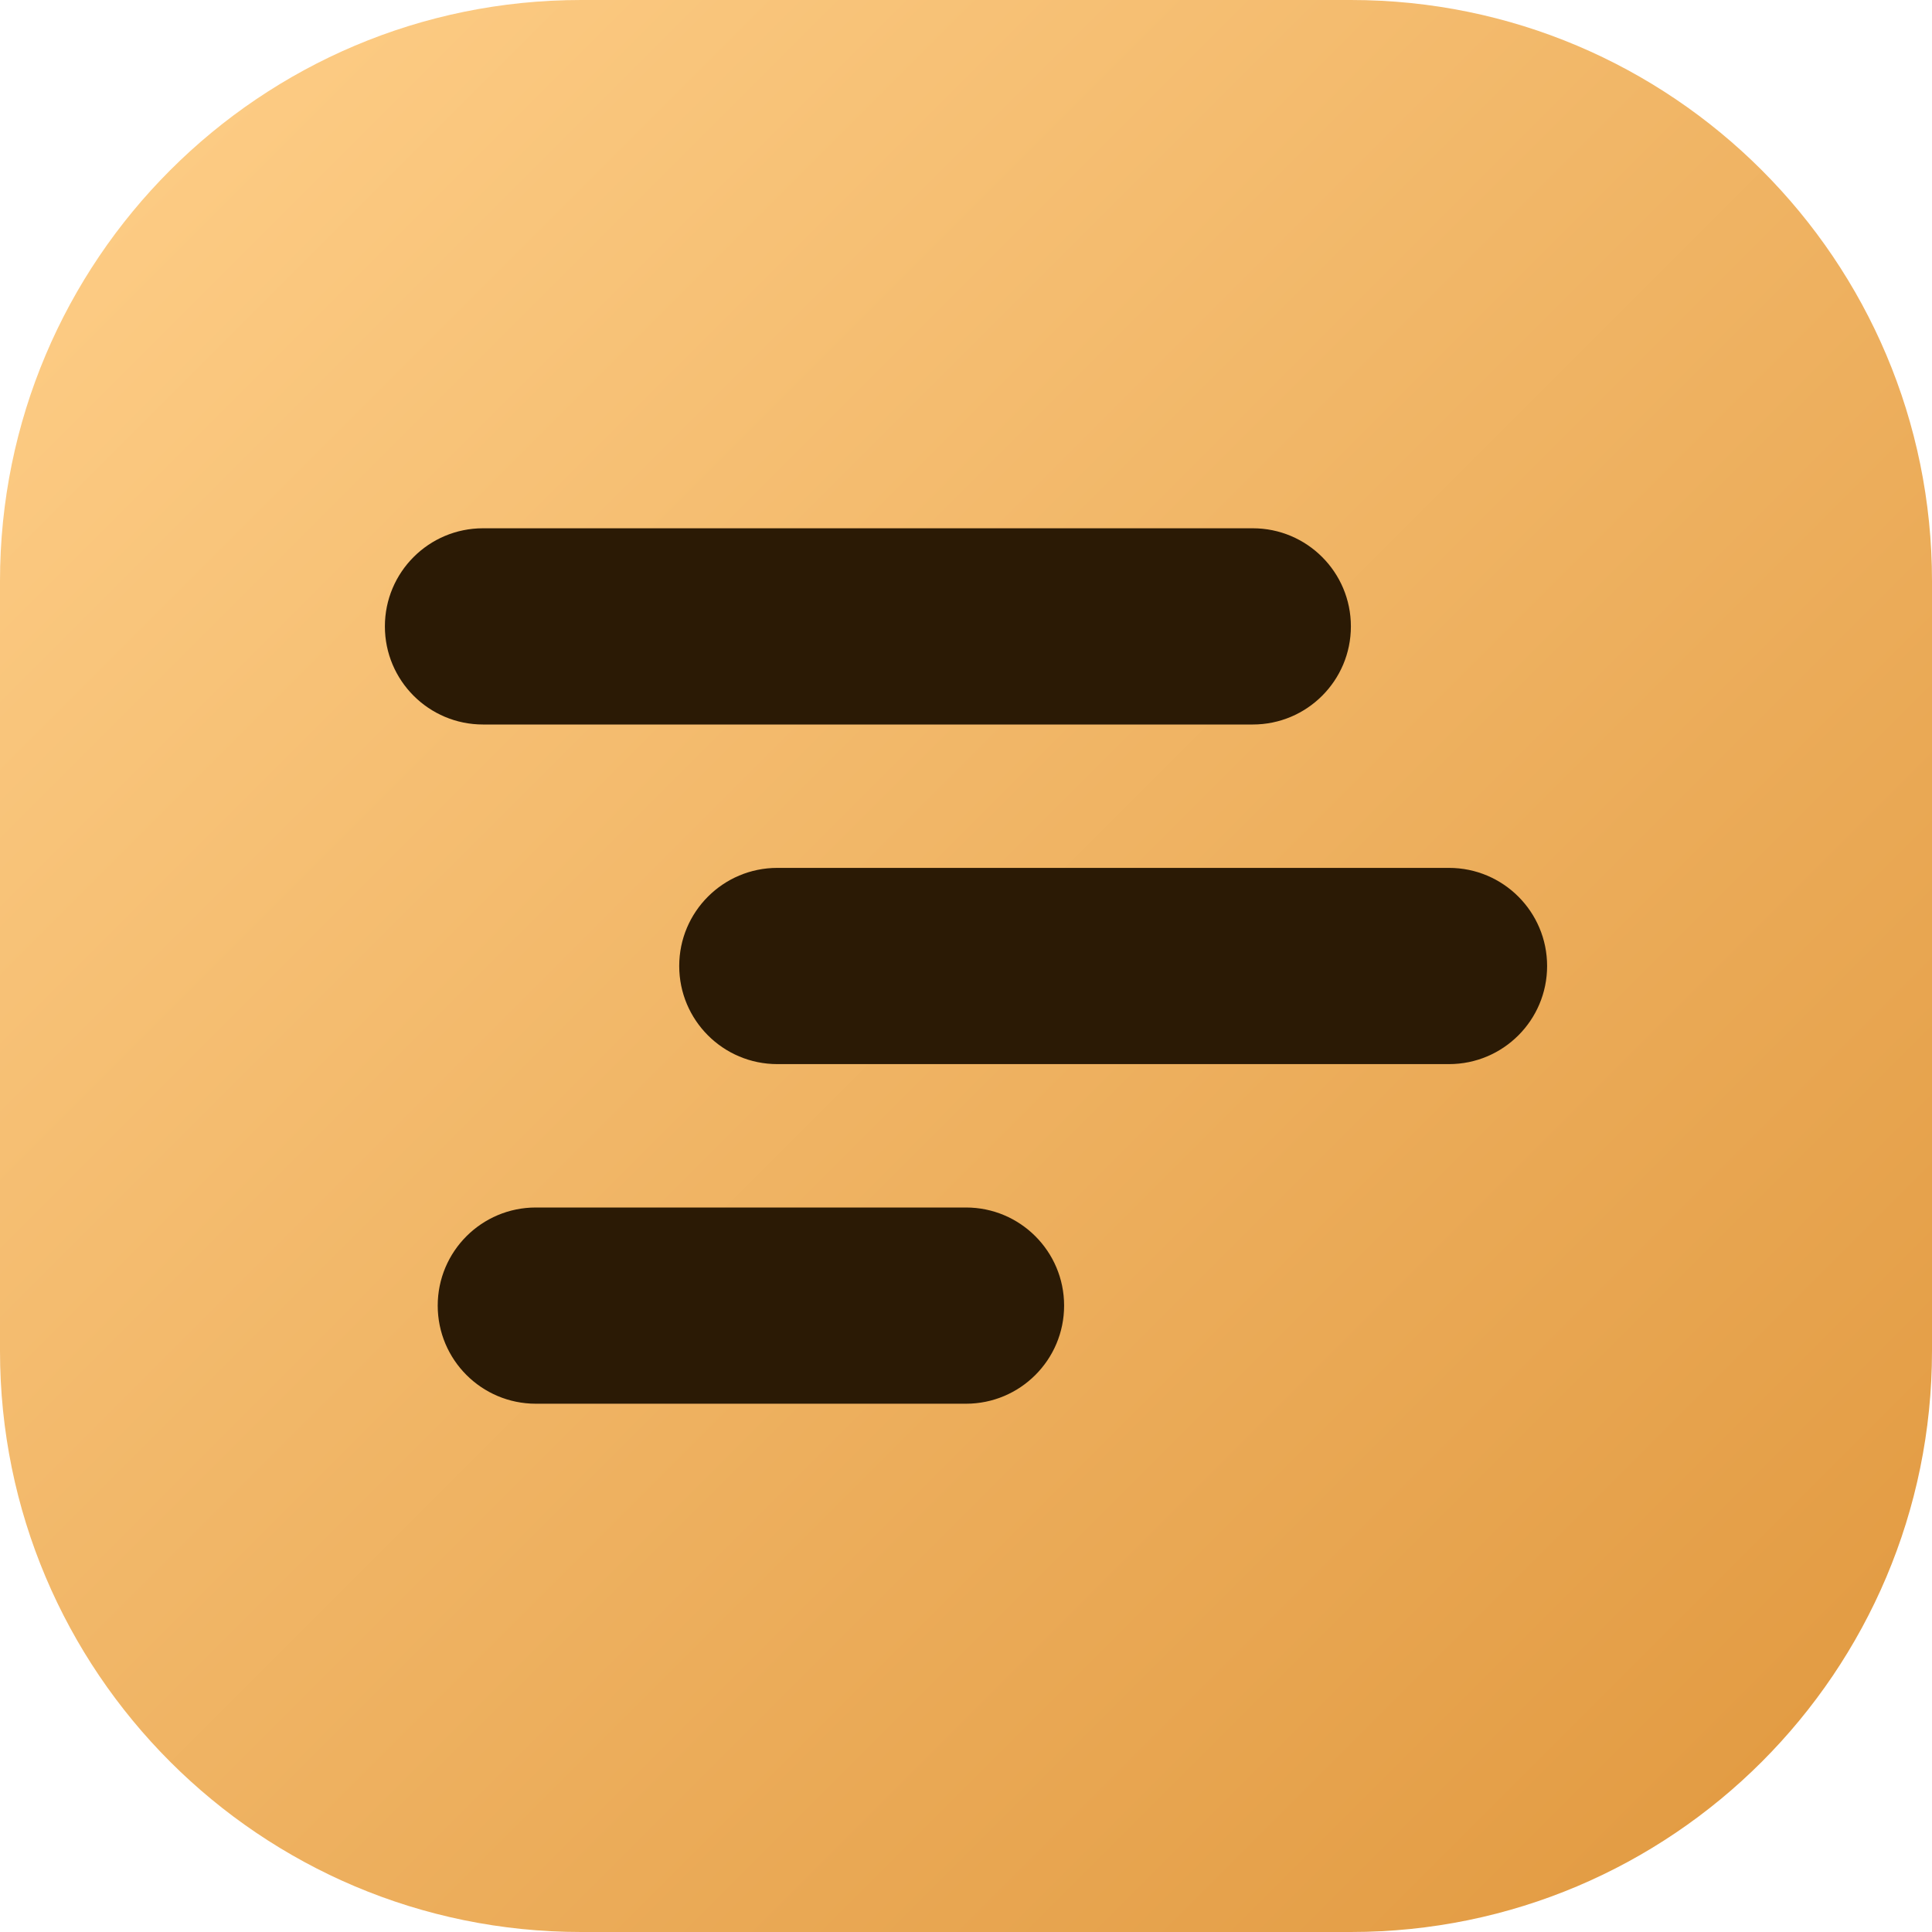
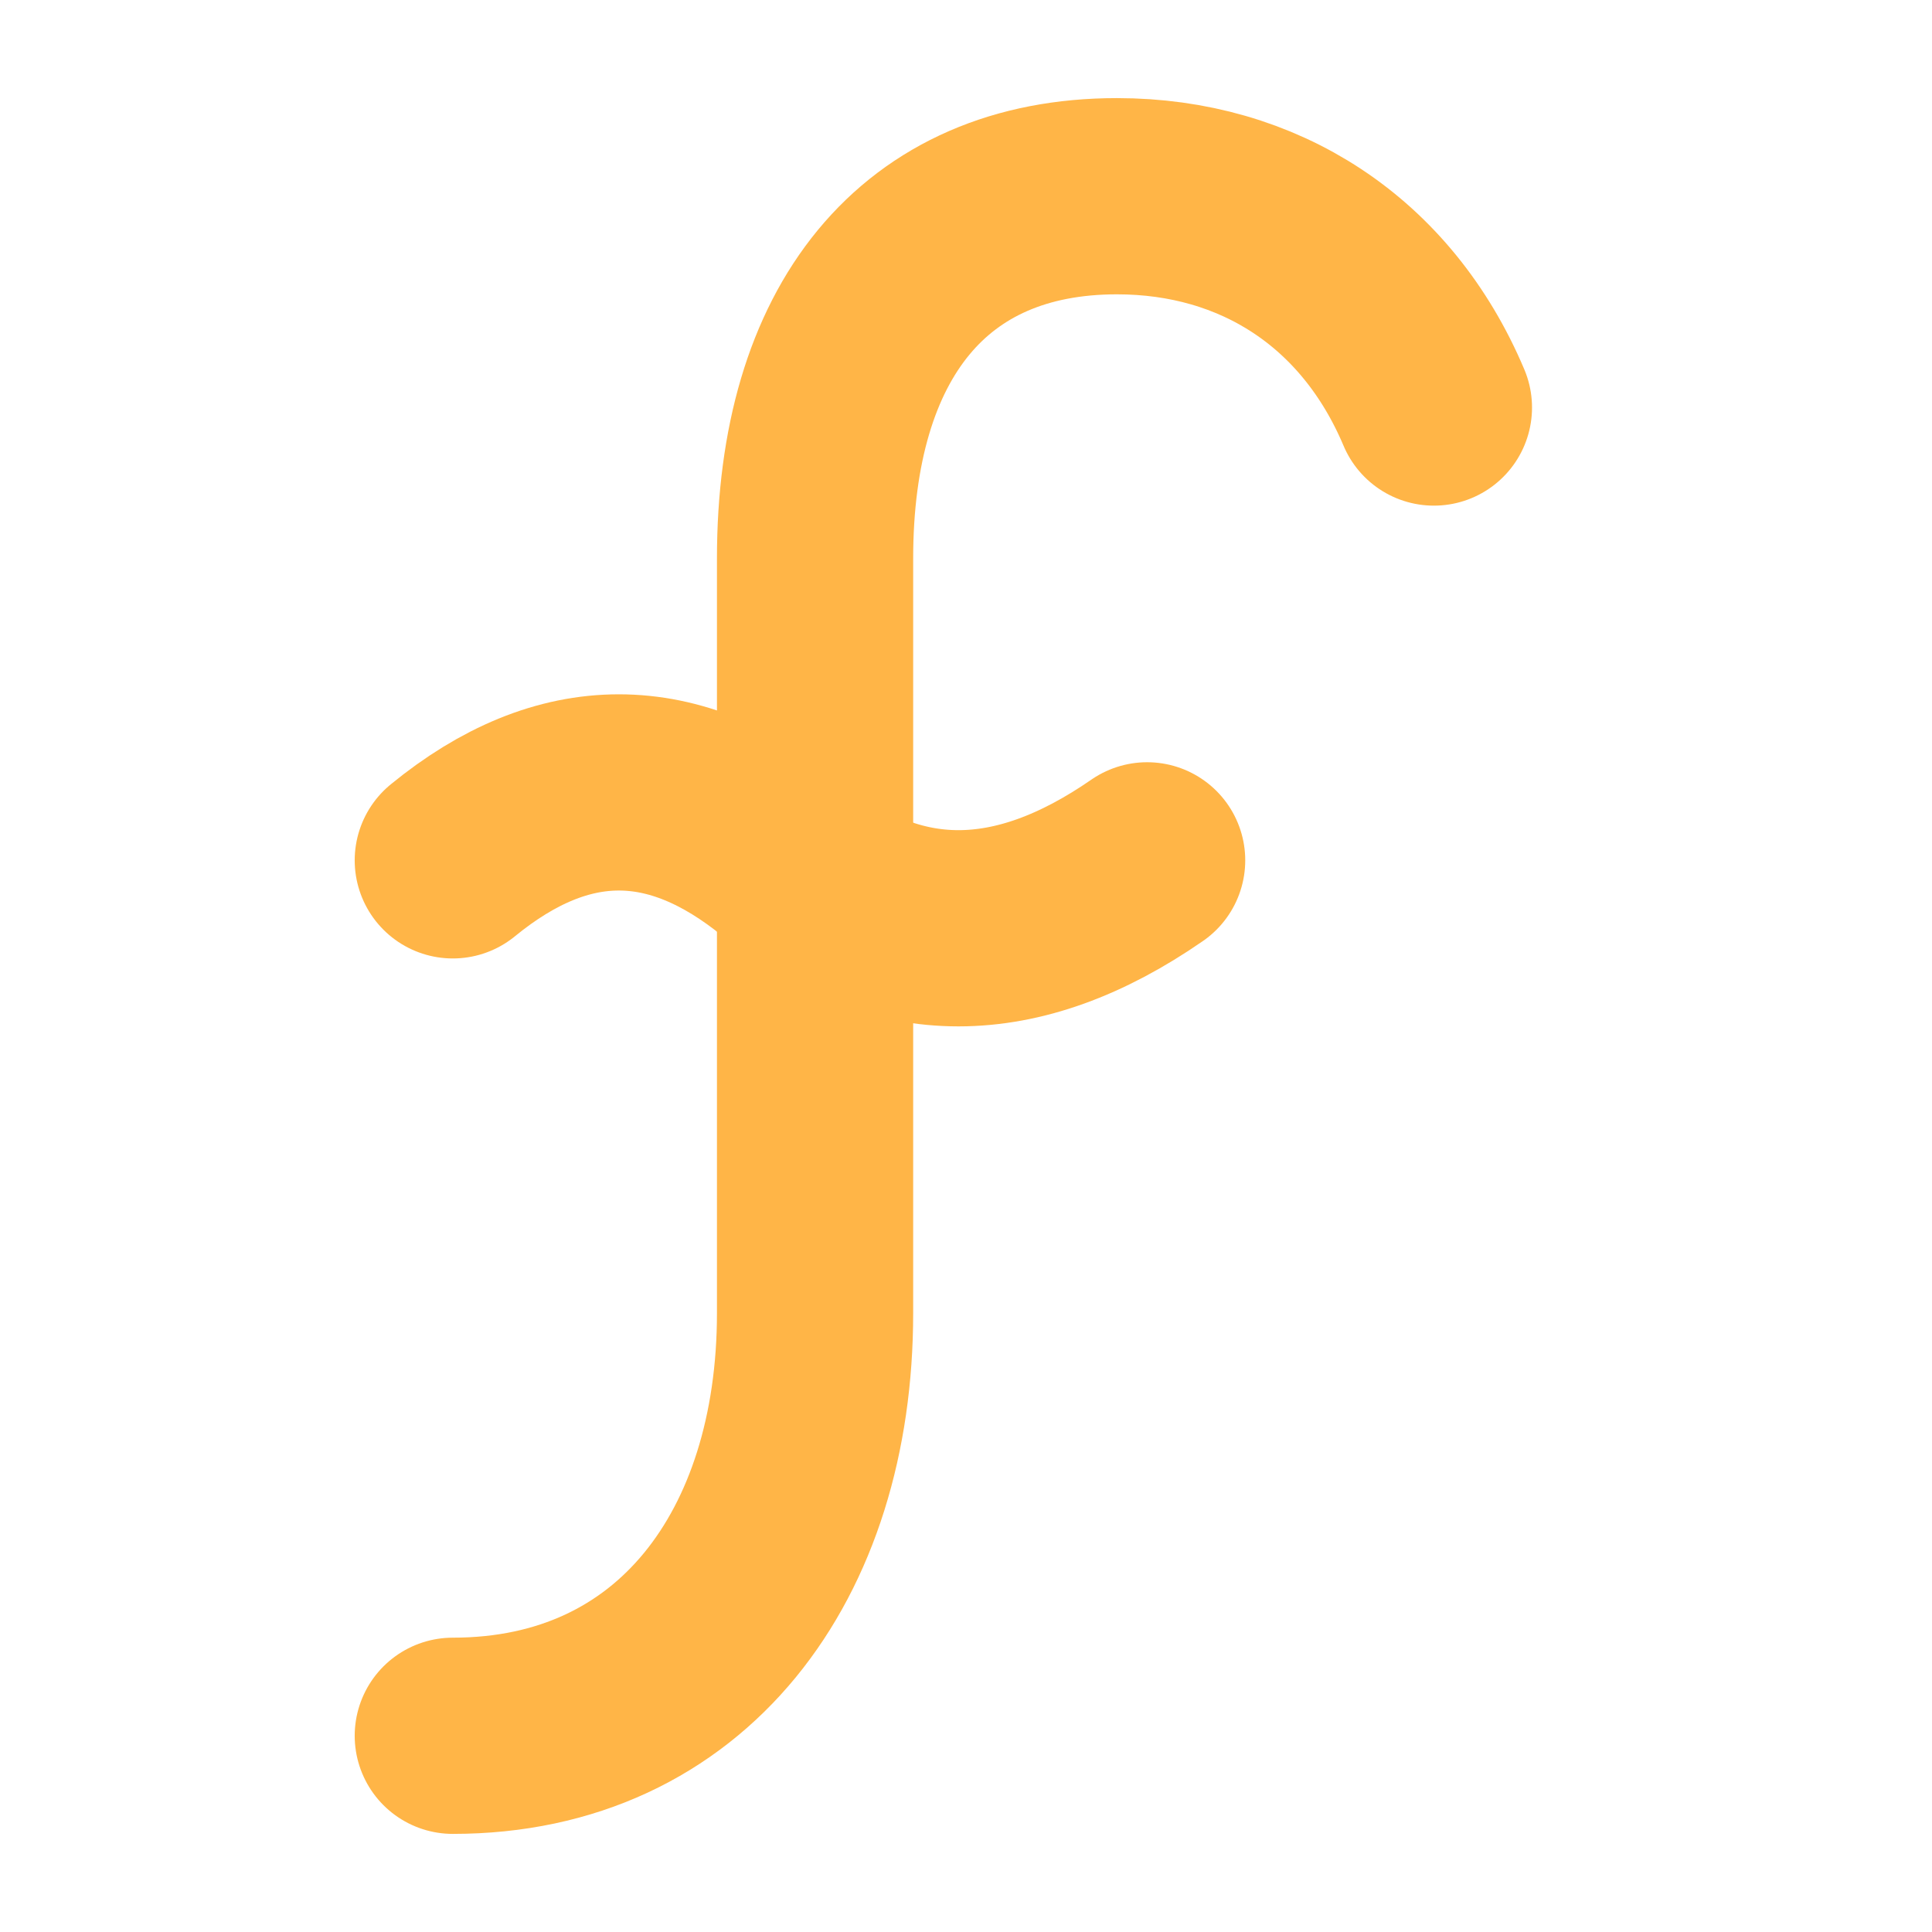
- <svg xmlns="http://www.w3.org/2000/svg" width="256" height="256" viewBox="0 0 256 256">
-   <defs>
-     <linearGradient id="lantern" x1="0" y1="0" x2="1" y2="1">
-       <stop offset="0" stop-color="#ffd08a" />
-       <stop offset="1" stop-color="#e0973d" />
-     </linearGradient>
-   </defs>
-   <rect width="256" height="256" rx="77" fill="url(#lantern)" />
-   <g fill="#2b1a05">
-     <rect x="51" y="70" width="128" height="26" rx="13" />
-     <rect x="90" y="115" width="115" height="26" rx="13" />
-     <rect x="58" y="160" width="83" height="26" rx="13" />
-   </g>
+ <svg xmlns="http://www.w3.org/2000/svg" viewBox="0 0 64 64" width="64" height="64">
+   <path d="M47.5 13.5C45.6 9 41.7 6.5 37 6.5C30.6 6.5 27 11 27 18.5V43.5C27 51.5 22.6 57.5 15 57.5" fill="none" stroke="#FFB547" stroke-width="6.5" stroke-linecap="round" stroke-linejoin="round" />
+   <path d="M15 28.5Q20.5 24 26 28.5T38 28.5" fill="none" stroke="#FFB547" stroke-width="6.5" stroke-linecap="round" stroke-linejoin="round" />
</svg>
